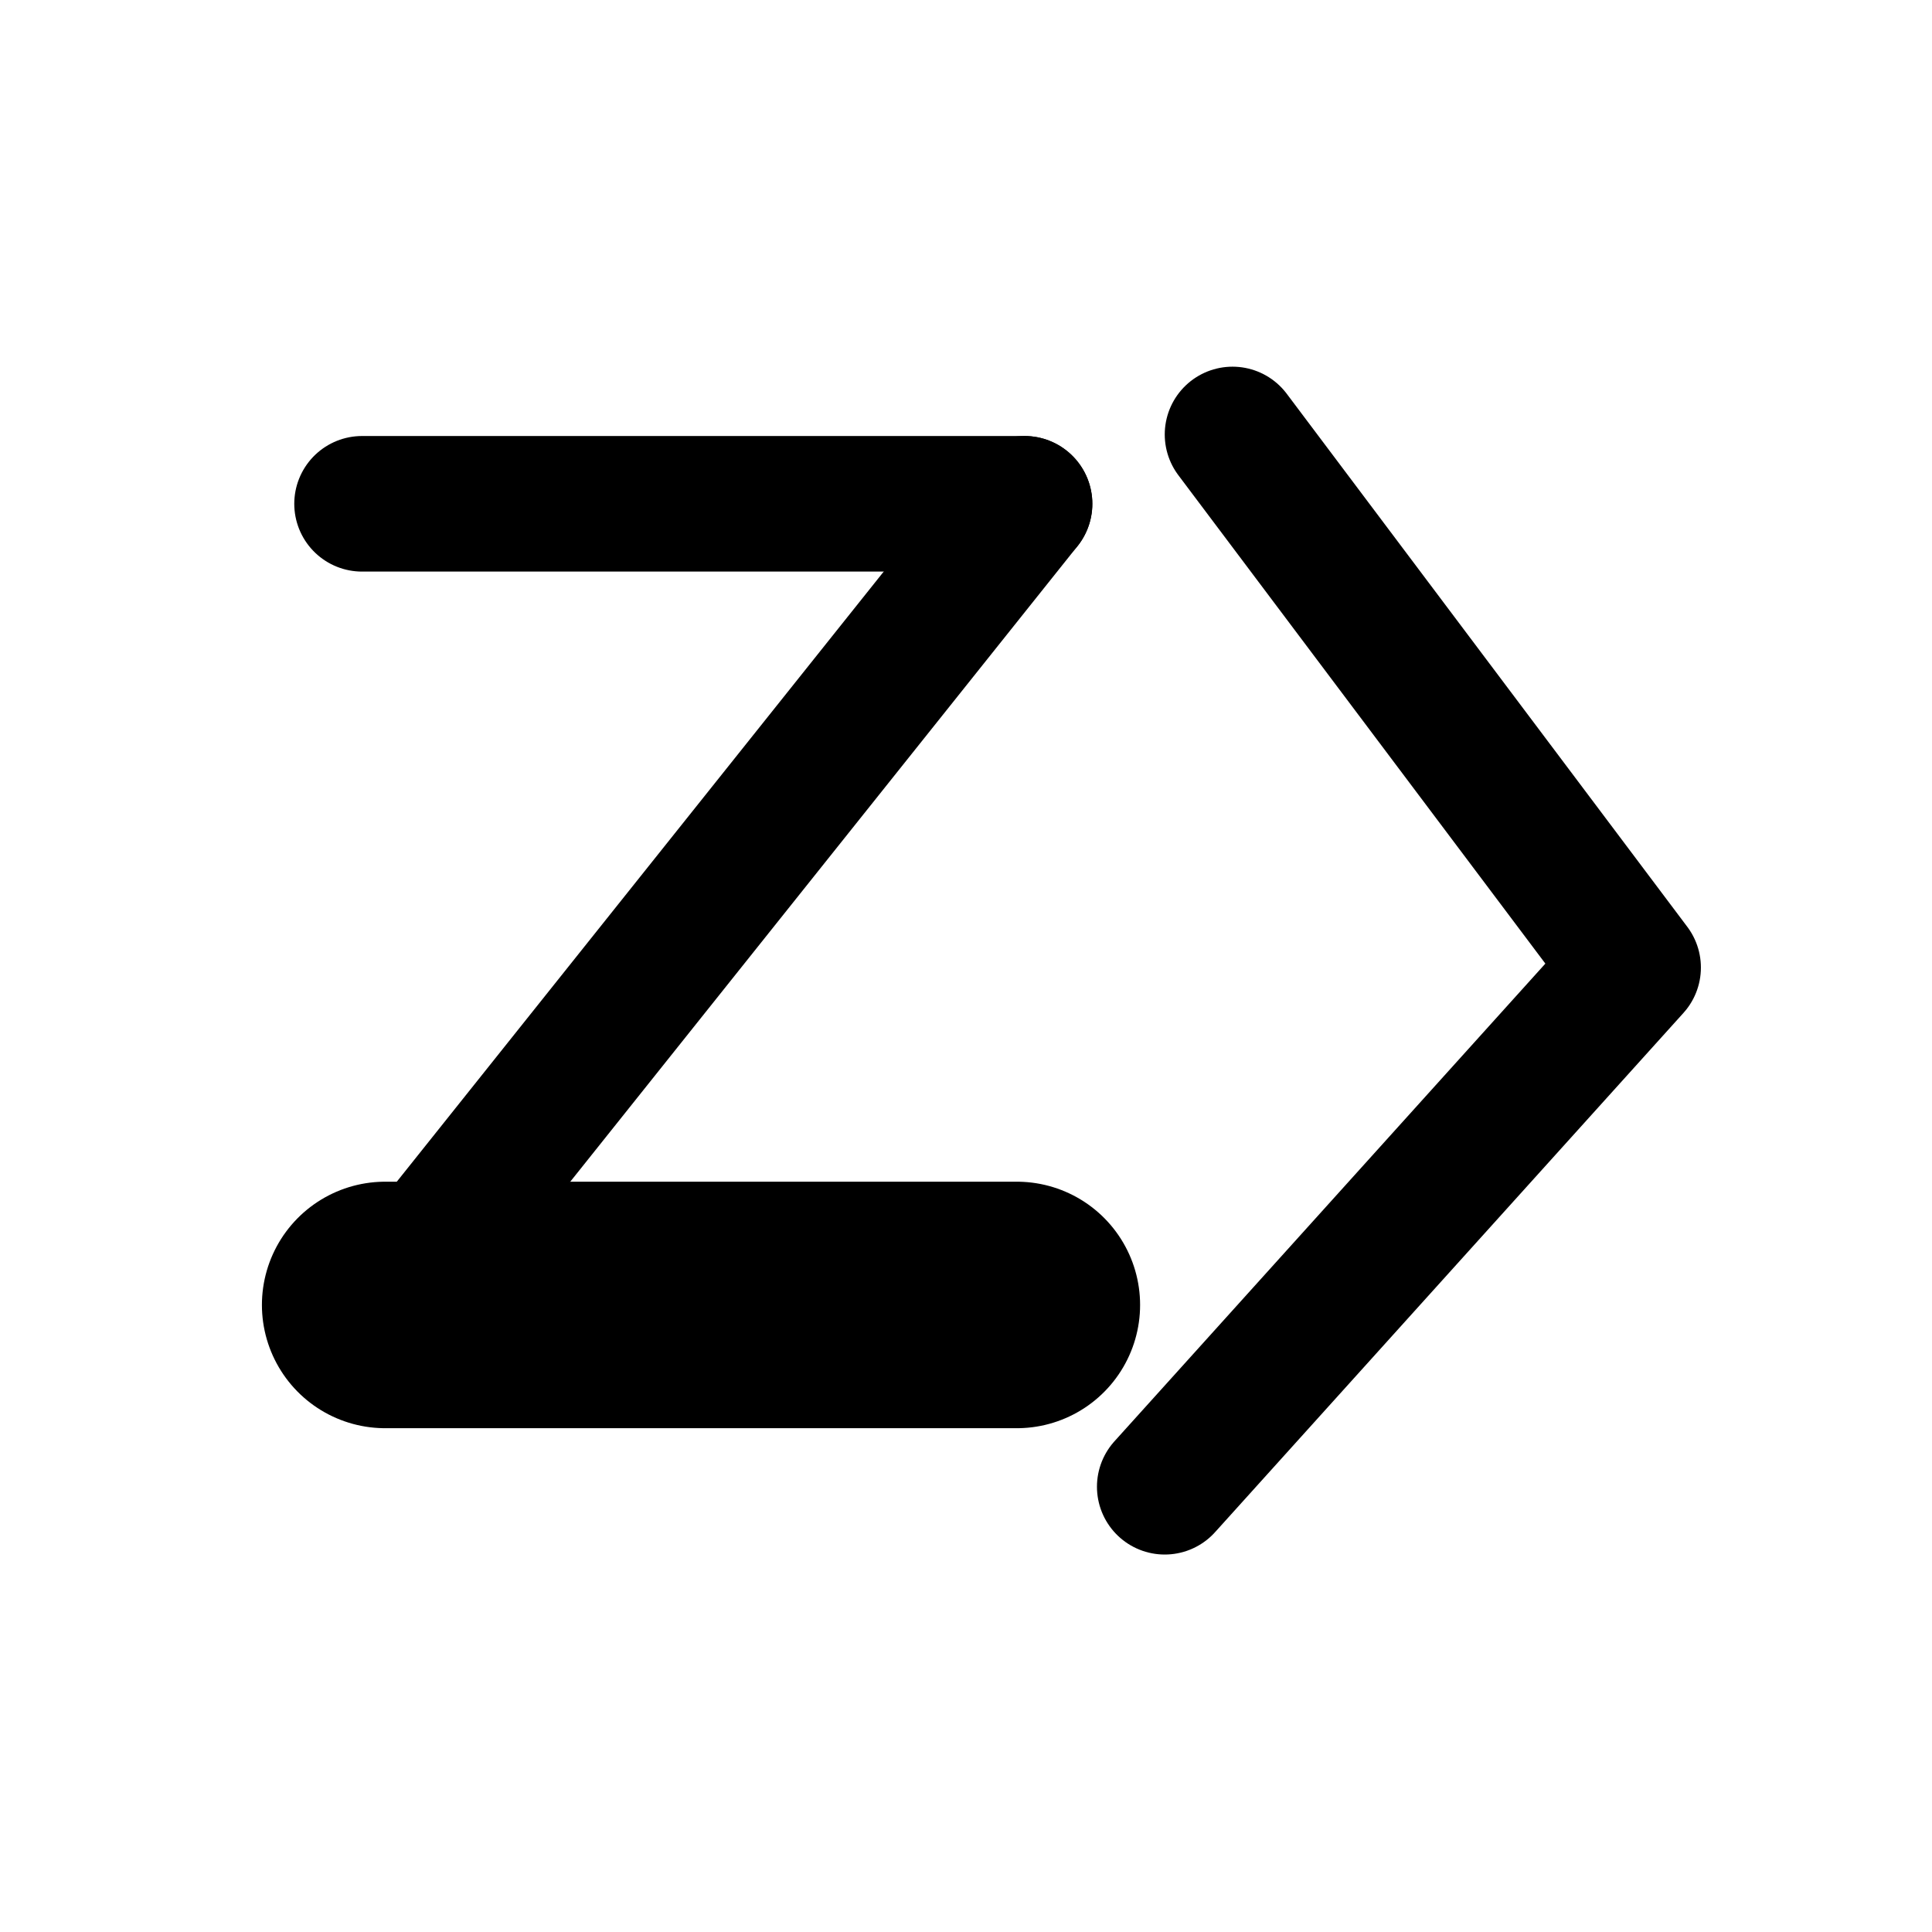
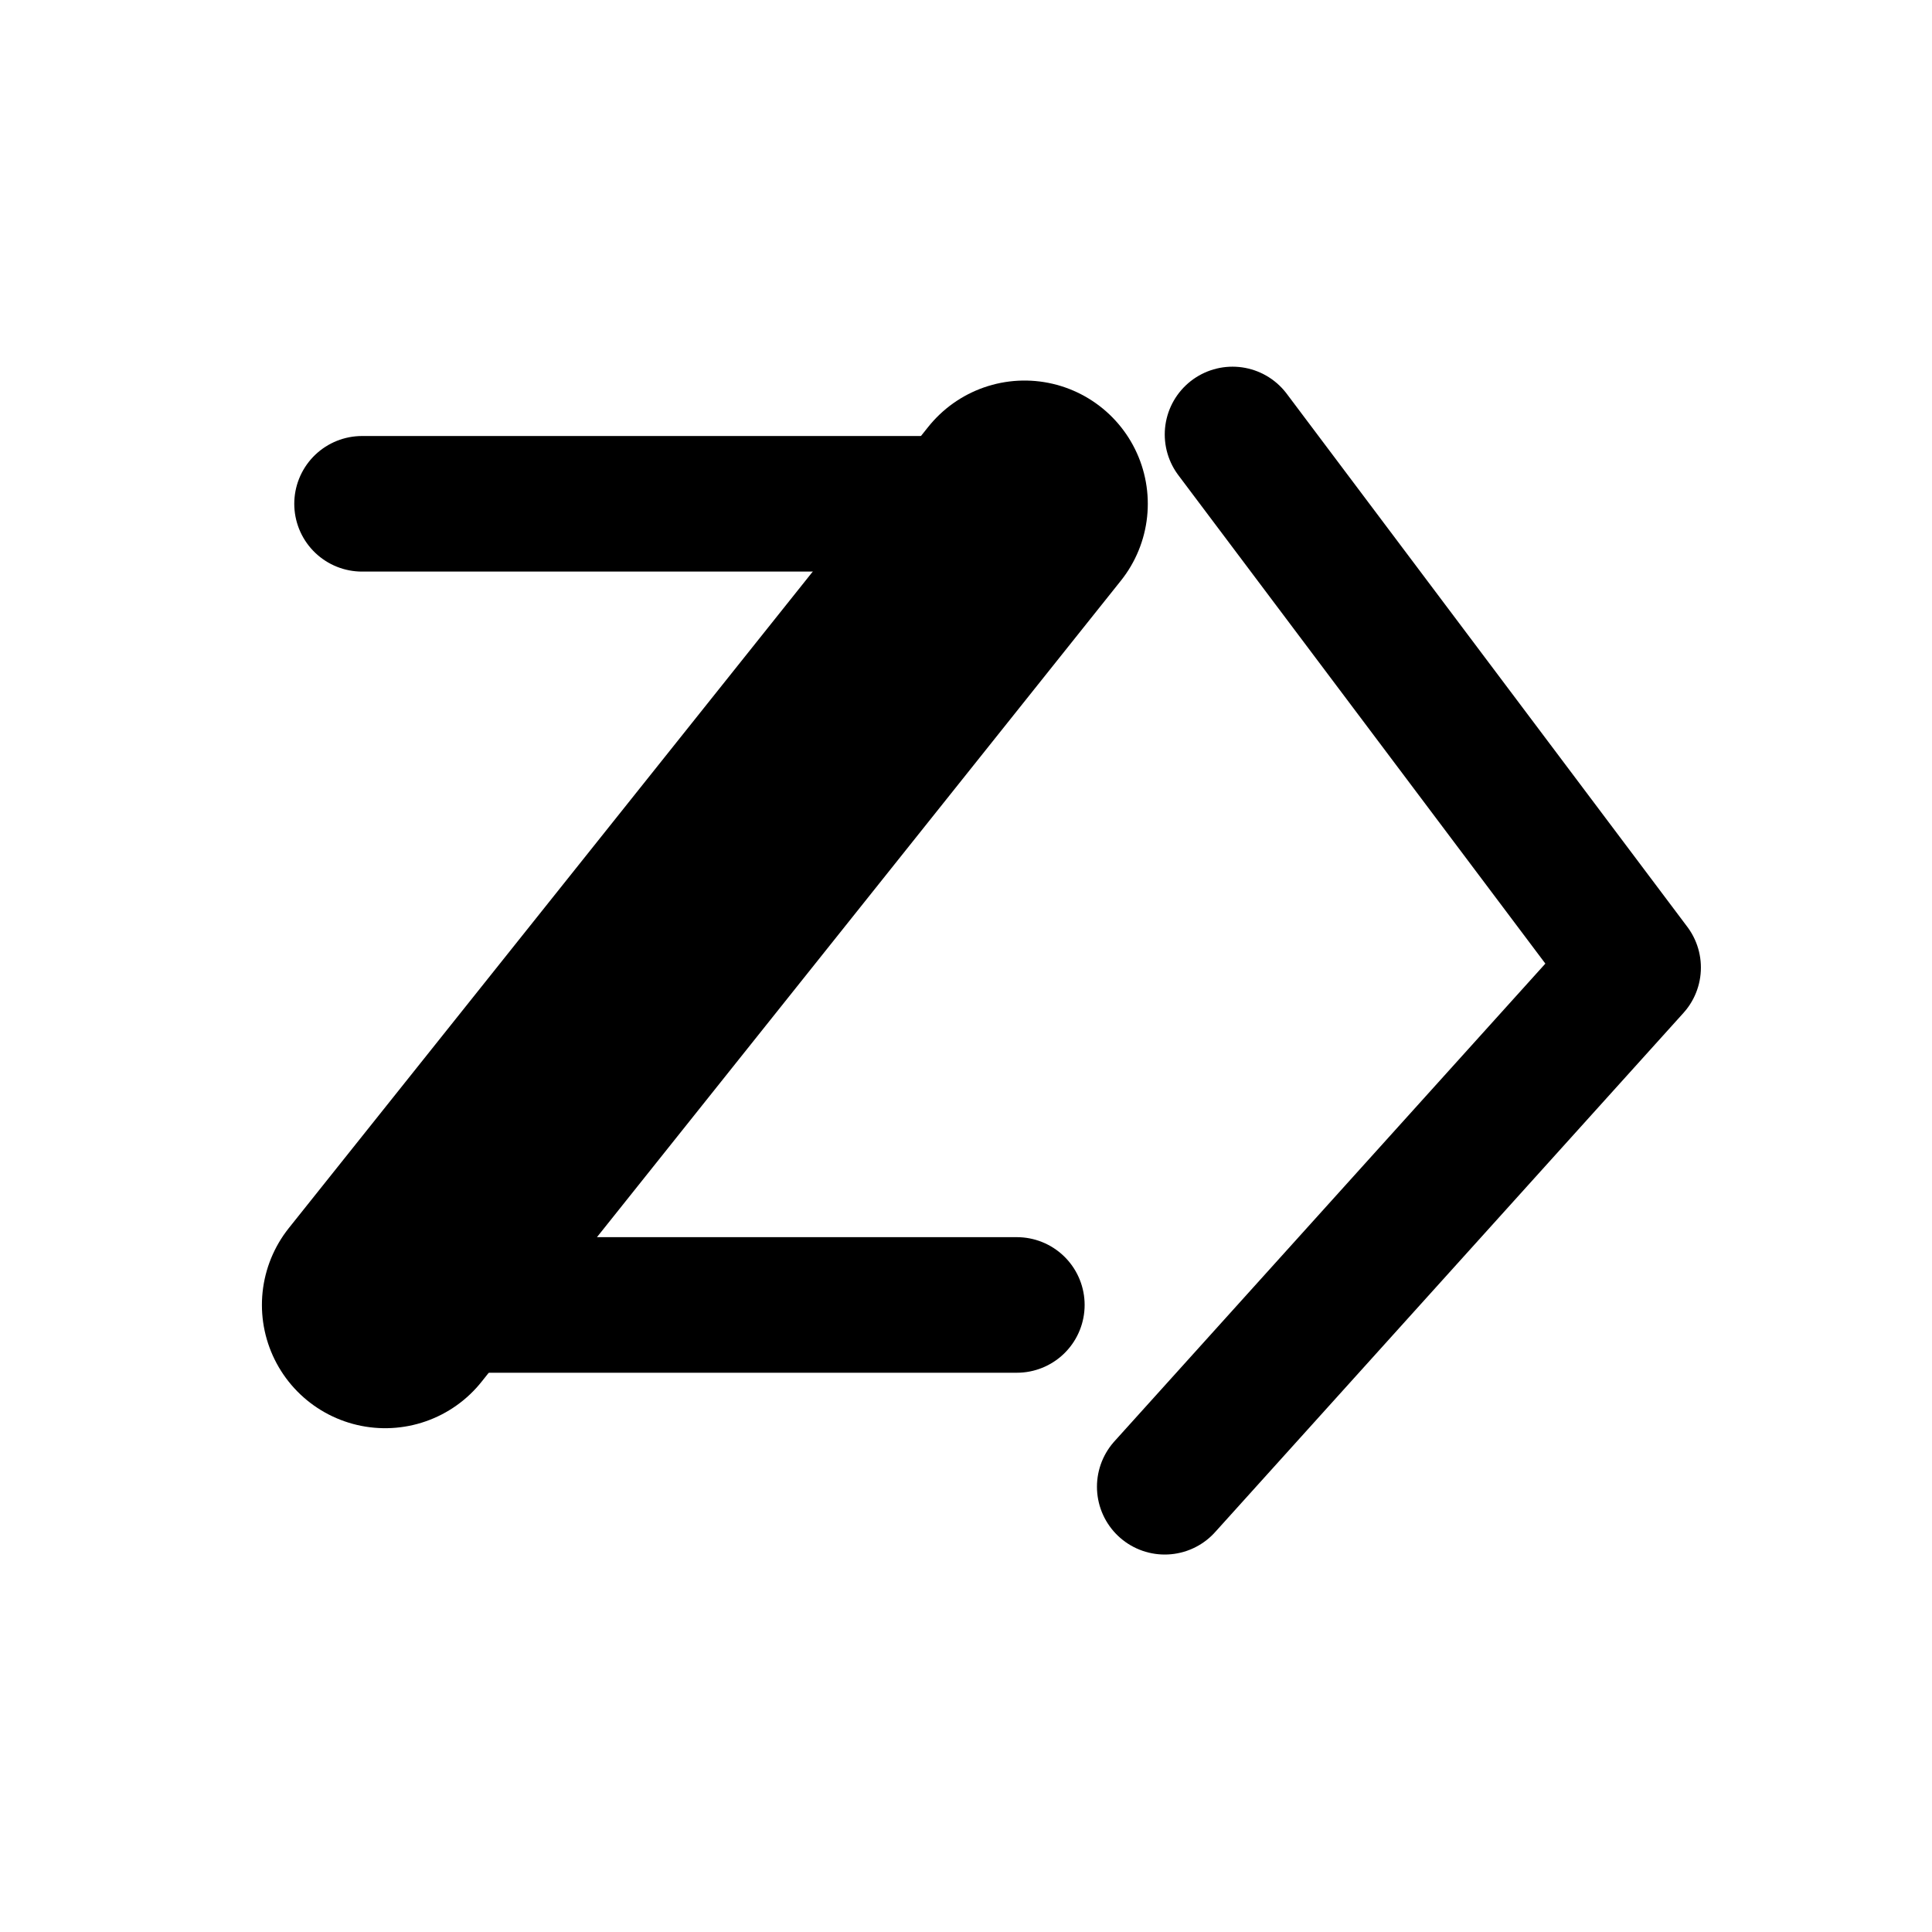
<svg xmlns="http://www.w3.org/2000/svg" viewBox="0 0 1024 1024" width="1024" height="1024">
  <g transform="scale(0.8165869)" fill="none" stroke="black" stroke-linecap="round" stroke-linejoin="round">
    <path d="M235 327H665" stroke-width="88" />
-     <path d="M665 327L250 847" stroke-width="88" />
-     <path d="M250 847H660" stroke-width="160" />
+     <path d="M665 327L250 847" stroke-width="160" />
+     <path d="M250 847H660" stroke-width="88" />
    <path d="M800 282L1060 628L756 965" stroke-width="88" />
  </g>
</svg>
